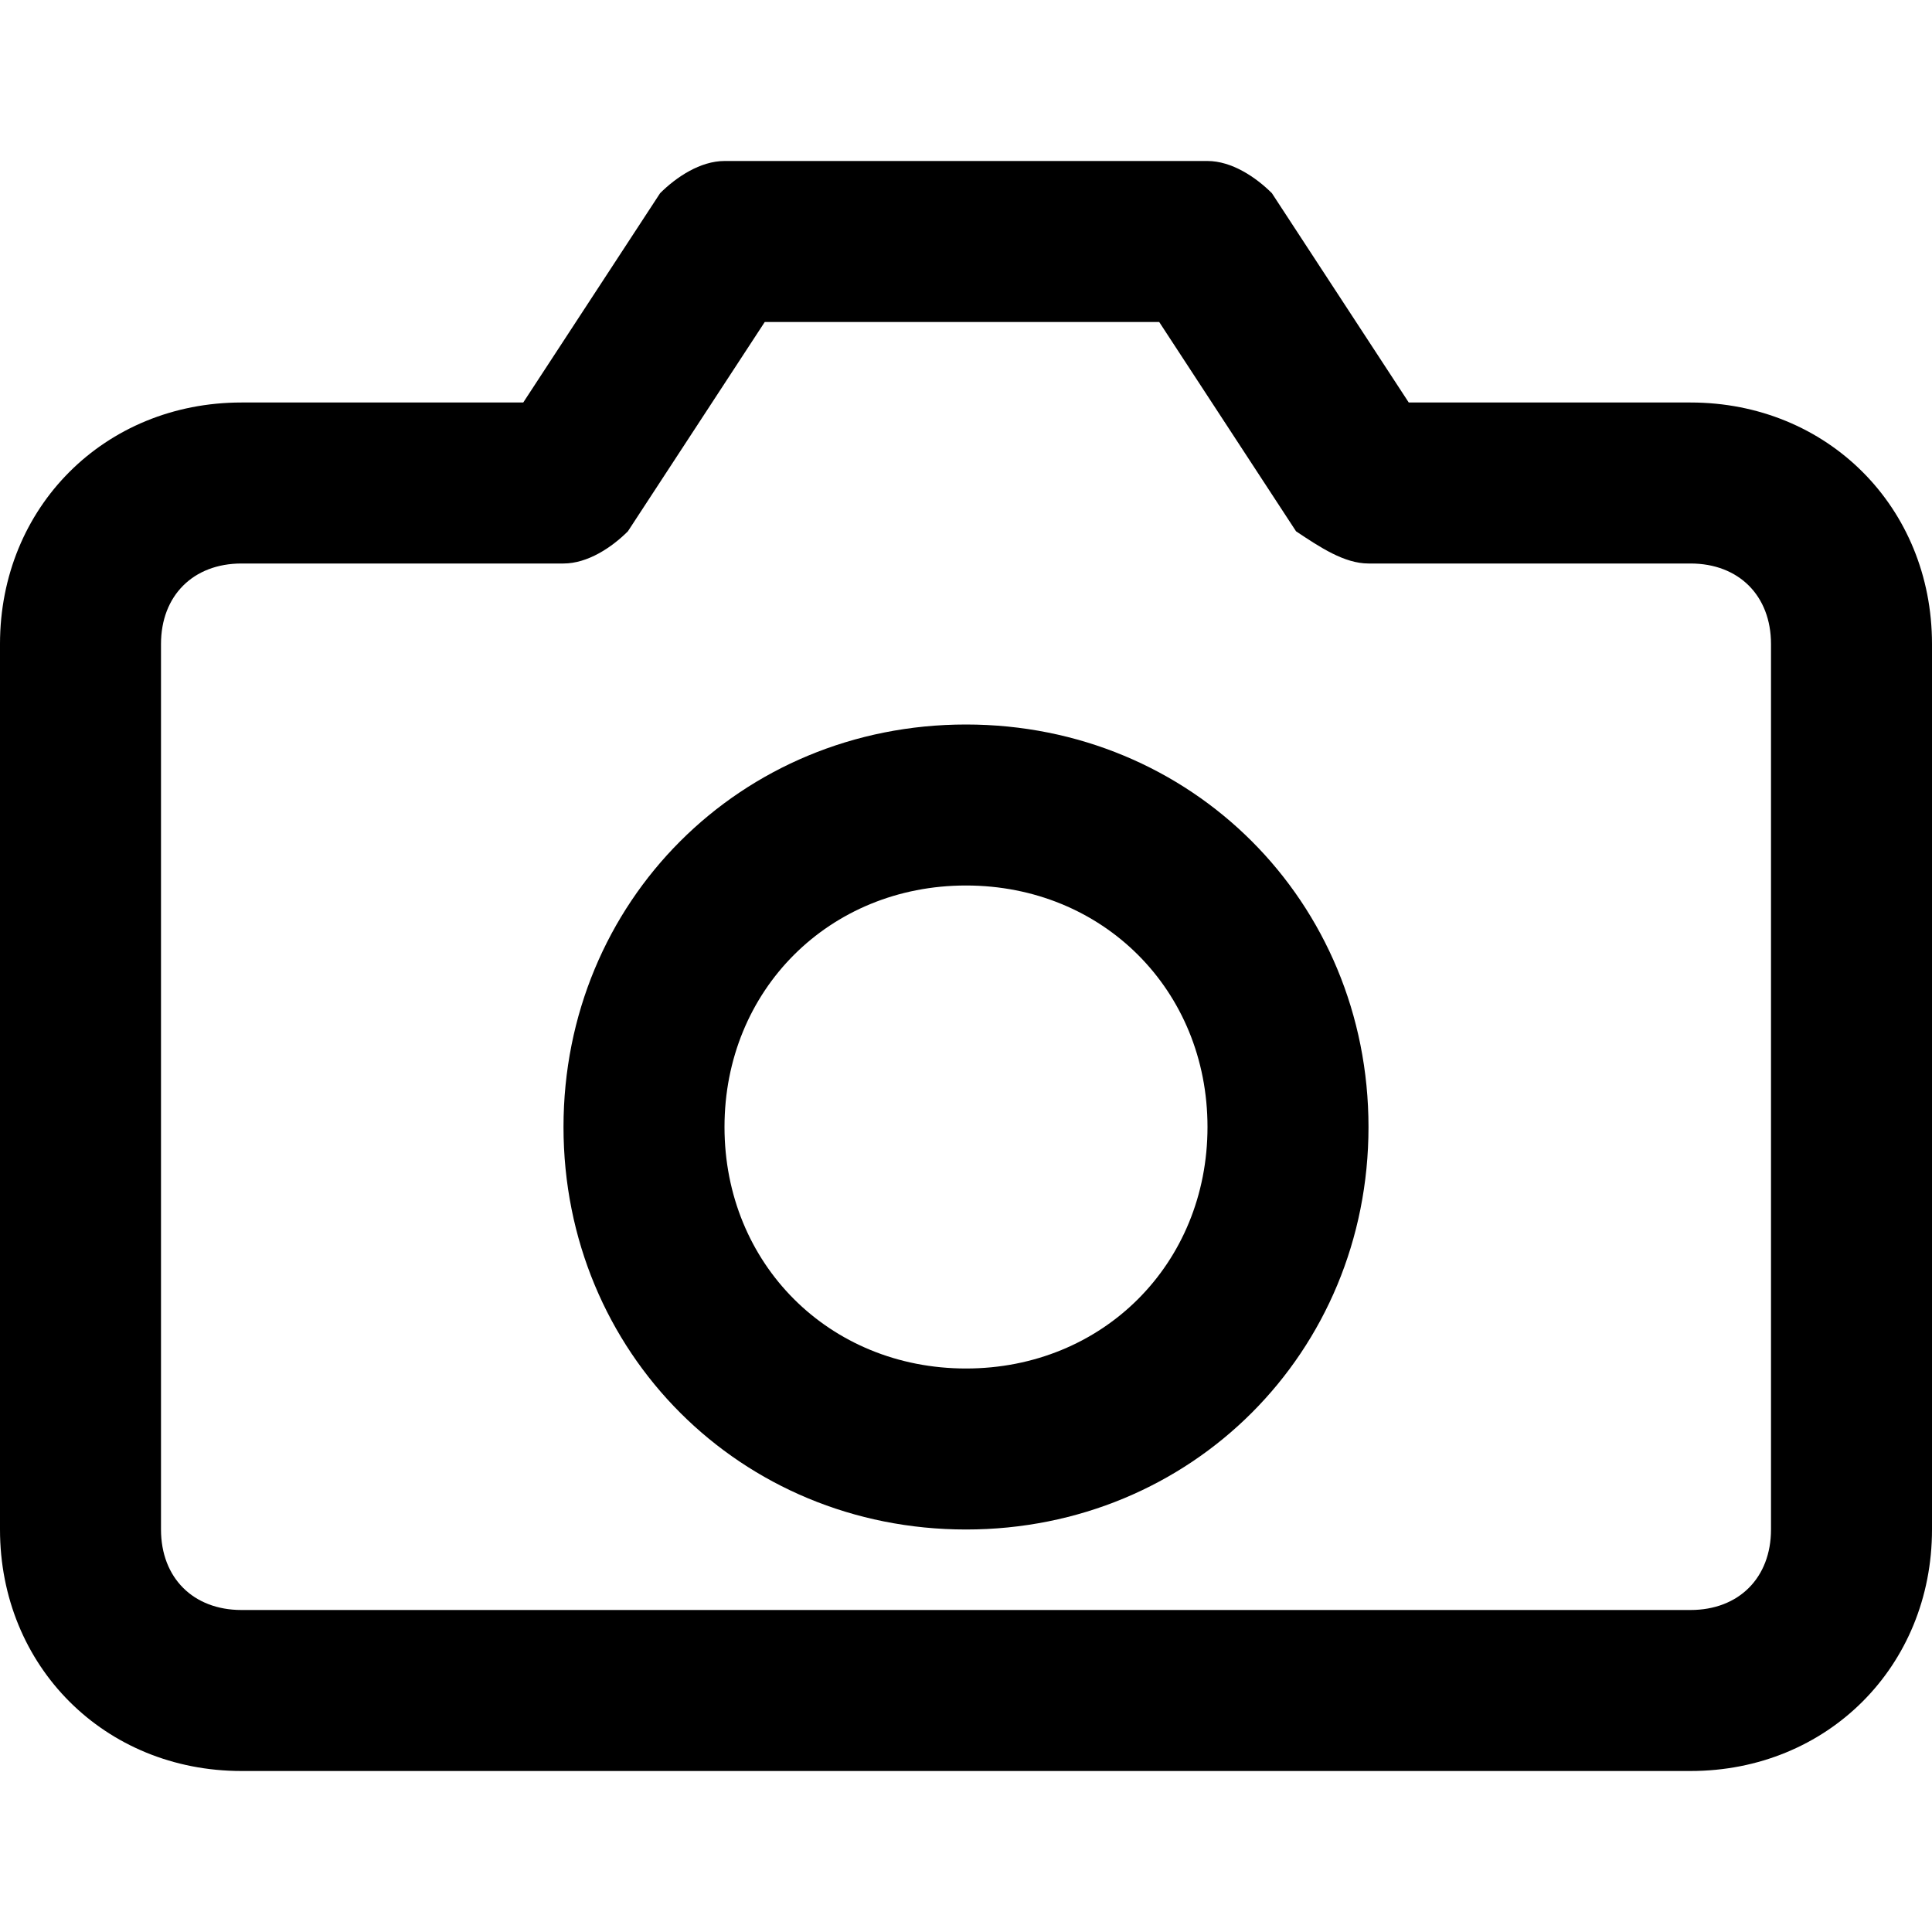
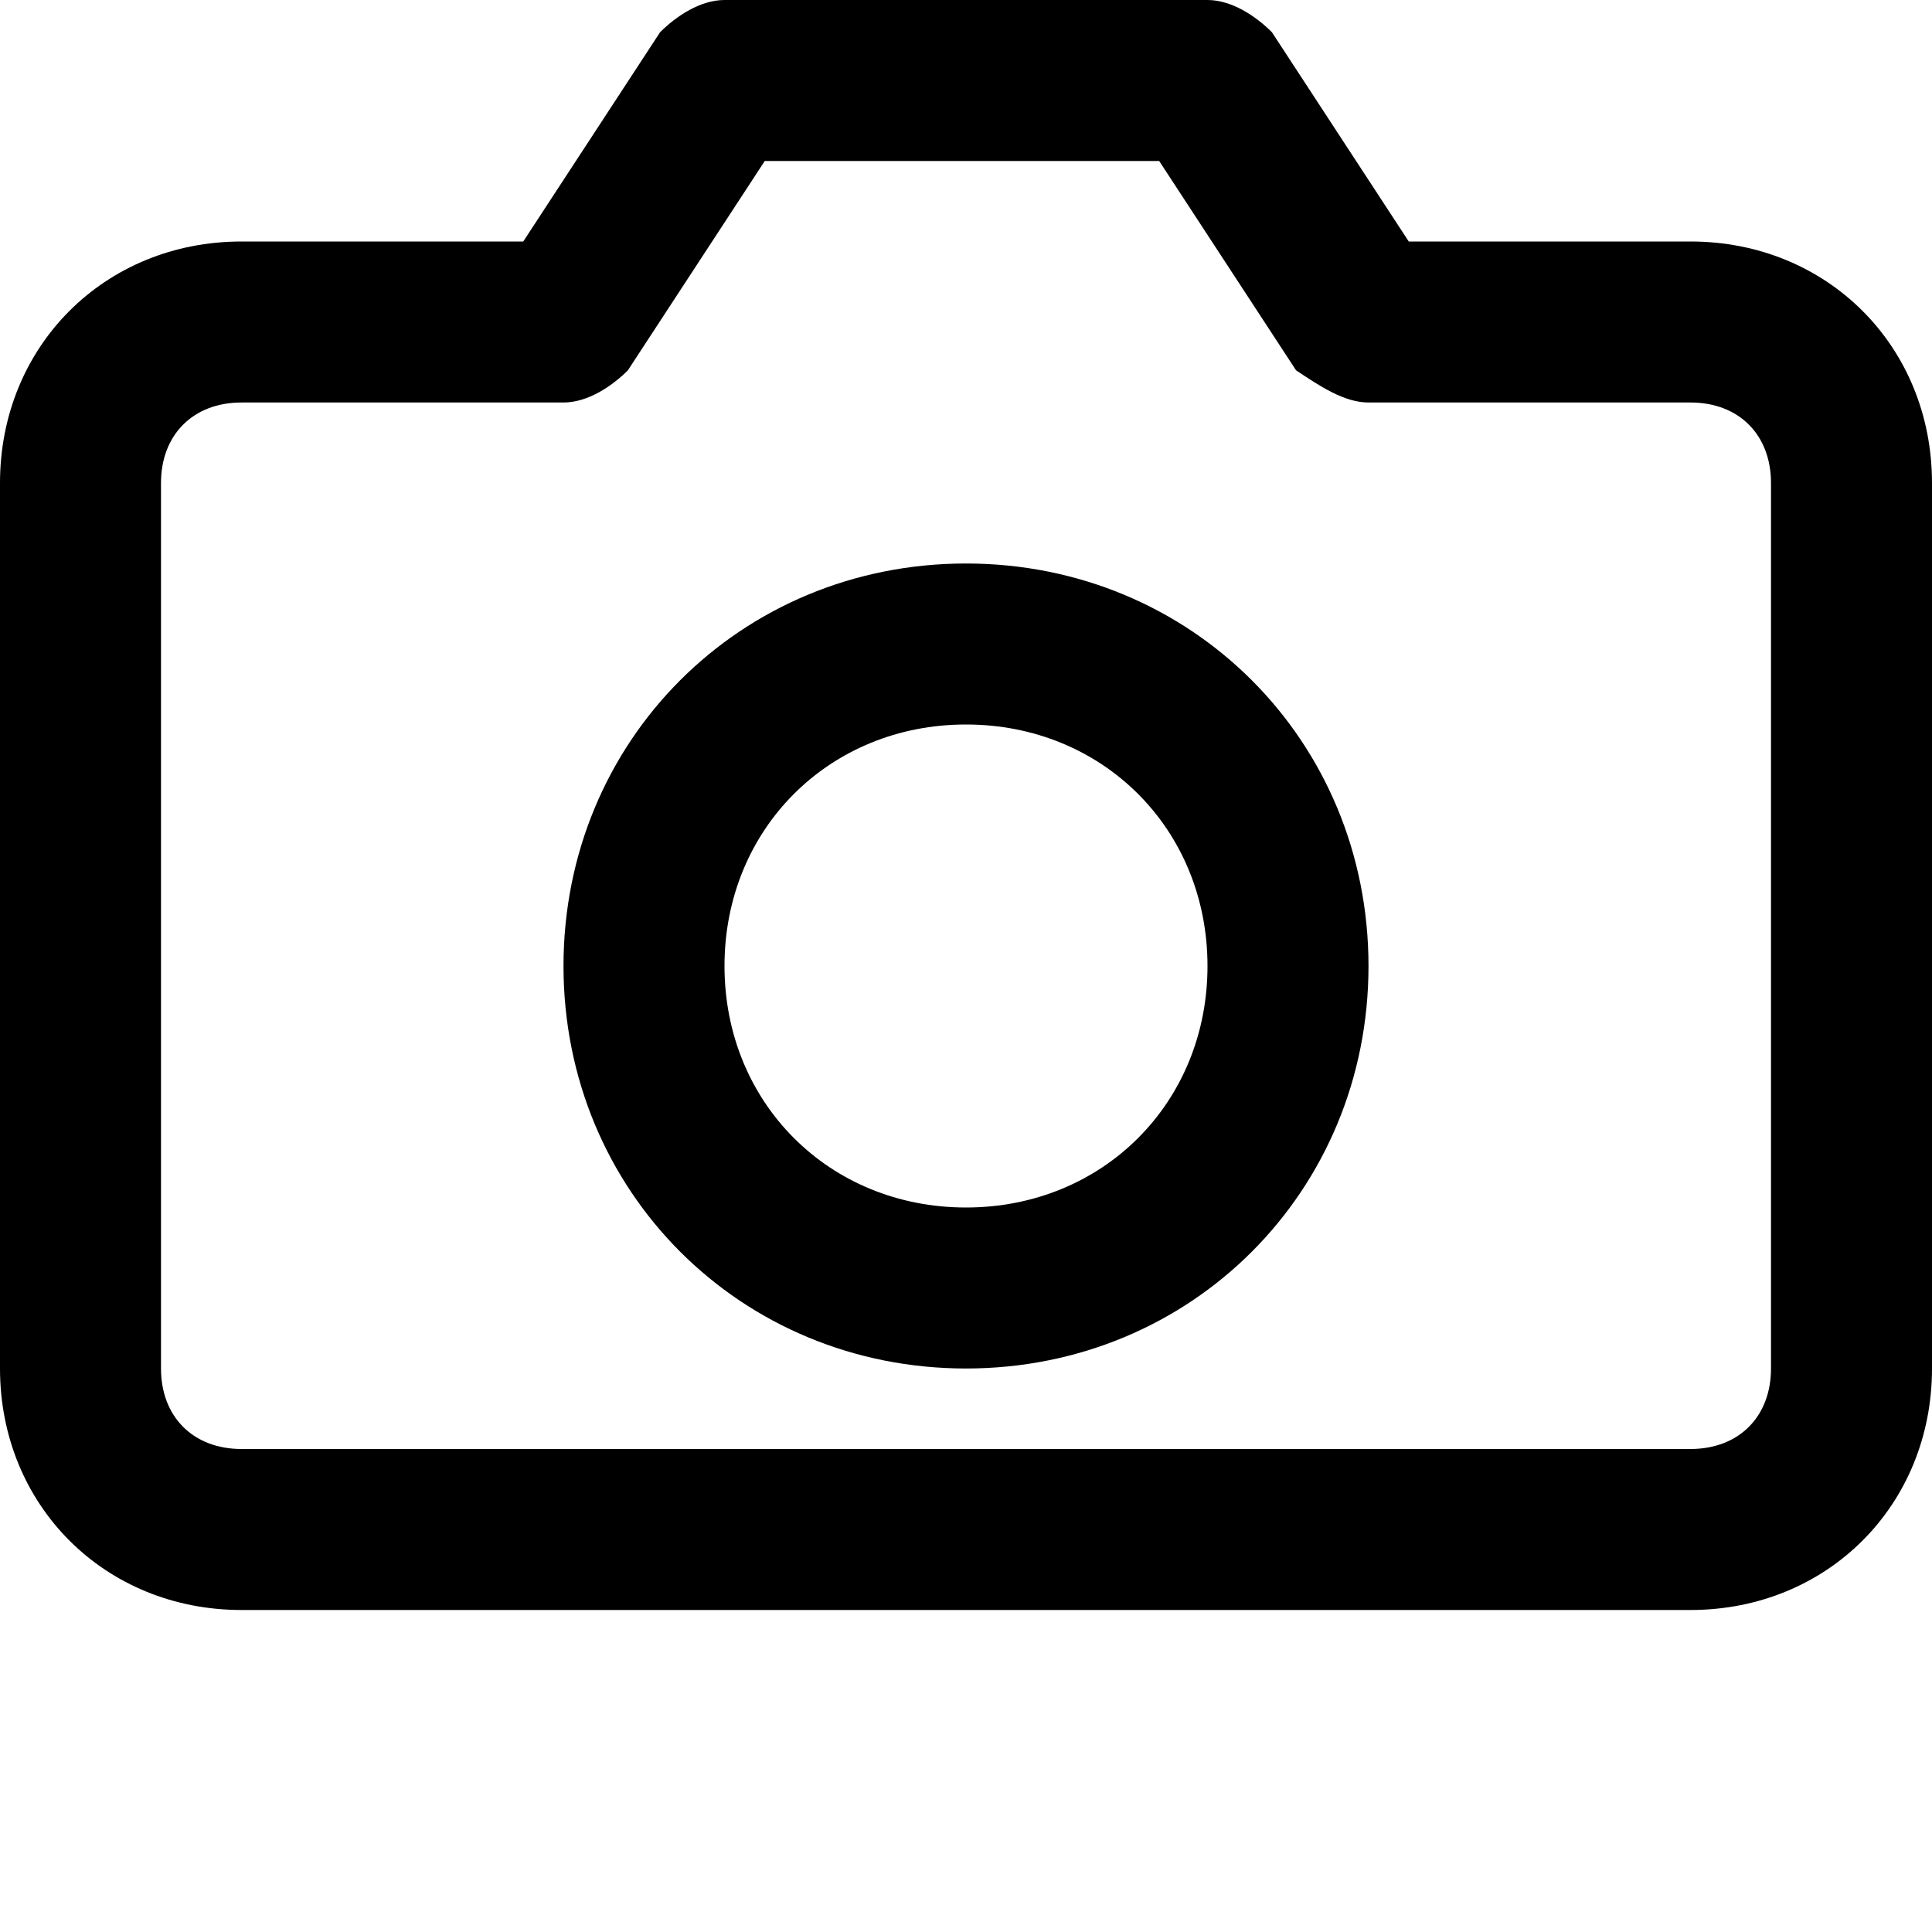
- <svg xmlns="http://www.w3.org/2000/svg" xmlns:xlink="http://www.w3.org/1999/xlink" width="24" height="24" viewBox="0 0 24 24">
-   <defs>
-     <path id="camera-a" d="M22,17 C22,17.6 21.6,18 21,18 L3,18 C2.4,18 2,17.6 2,17 L2,6 C2,5.4 2.4,5 3,5 L7,5 C7.3,5 7.6,4.8 7.8,4.6 L9.5,2 L14.4,2 L16.1,4.6 C16.4,4.8 16.7,5 17,5 L21,5 C21.6,5 22,5.4 22,6 L22,17 Z M21,3 L17.5,3 L15.8,0.4 C15.6,0.2 15.3,0 15,0 L9,0 C8.7,0 8.4,0.2 8.2,0.4 L6.5,3 L3,3 C1.3,3 0,4.3 0,6 L0,17 C0,18.7 1.3,20 3,20 L21,20 C22.7,20 24,18.7 24,17 L24,6 C24,4.3 22.7,3 21,3 Z M12,15 C10.3,15 9,13.7 9,12 C9,10.3 10.3,9 12,9 C13.7,9 15,10.3 15,12 C15,13.7 13.7,15 12,15 M12,7 C9.2,7 7,9.2 7,12 C7,14.8 9.2,17 12,17 C14.8,17 17,14.8 17,12 C17,9.2 14.8,7 12,7" />
-   </defs>
-   <g fill-rule="evenodd" transform="translate(0 2)">
-     <use xlink:href="#camera-a" />
-   </g>
+ <svg xmlns="http://www.w3.org/2000/svg" viewBox="0 0 24 24">
+   <path id="camera-a" d="M22,17 C22,17.6 21.6,18 21,18 L3,18 C2.4,18 2,17.6 2,17 L2,6 C2,5.4 2.4,5 3,5 L7,5 C7.3,5 7.6,4.8 7.8,4.6 L9.5,2 L14.4,2 L16.1,4.6 C16.4,4.8 16.7,5 17,5 L21,5 C21.6,5 22,5.4 22,6 L22,17 Z M21,3 L17.5,3 L15.8,0.4 C15.6,0.2 15.3,0 15,0 L9,0 C8.7,0 8.4,0.2 8.2,0.4 L6.5,3 L3,3 C1.3,3 0,4.3 0,6 L0,17 C0,18.7 1.3,20 3,20 L21,20 C22.7,20 24,18.7 24,17 L24,6 C24,4.3 22.7,3 21,3 Z M12,15 C10.3,15 9,13.7 9,12 C9,10.3 10.3,9 12,9 C13.7,9 15,10.3 15,12 C15,13.7 13.7,15 12,15 M12,7 C9.2,7 7,9.2 7,12 C7,14.8 9.2,17 12,17 C14.8,17 17,14.8 17,12 C17,9.2 14.8,7 12,7" />
</svg>
